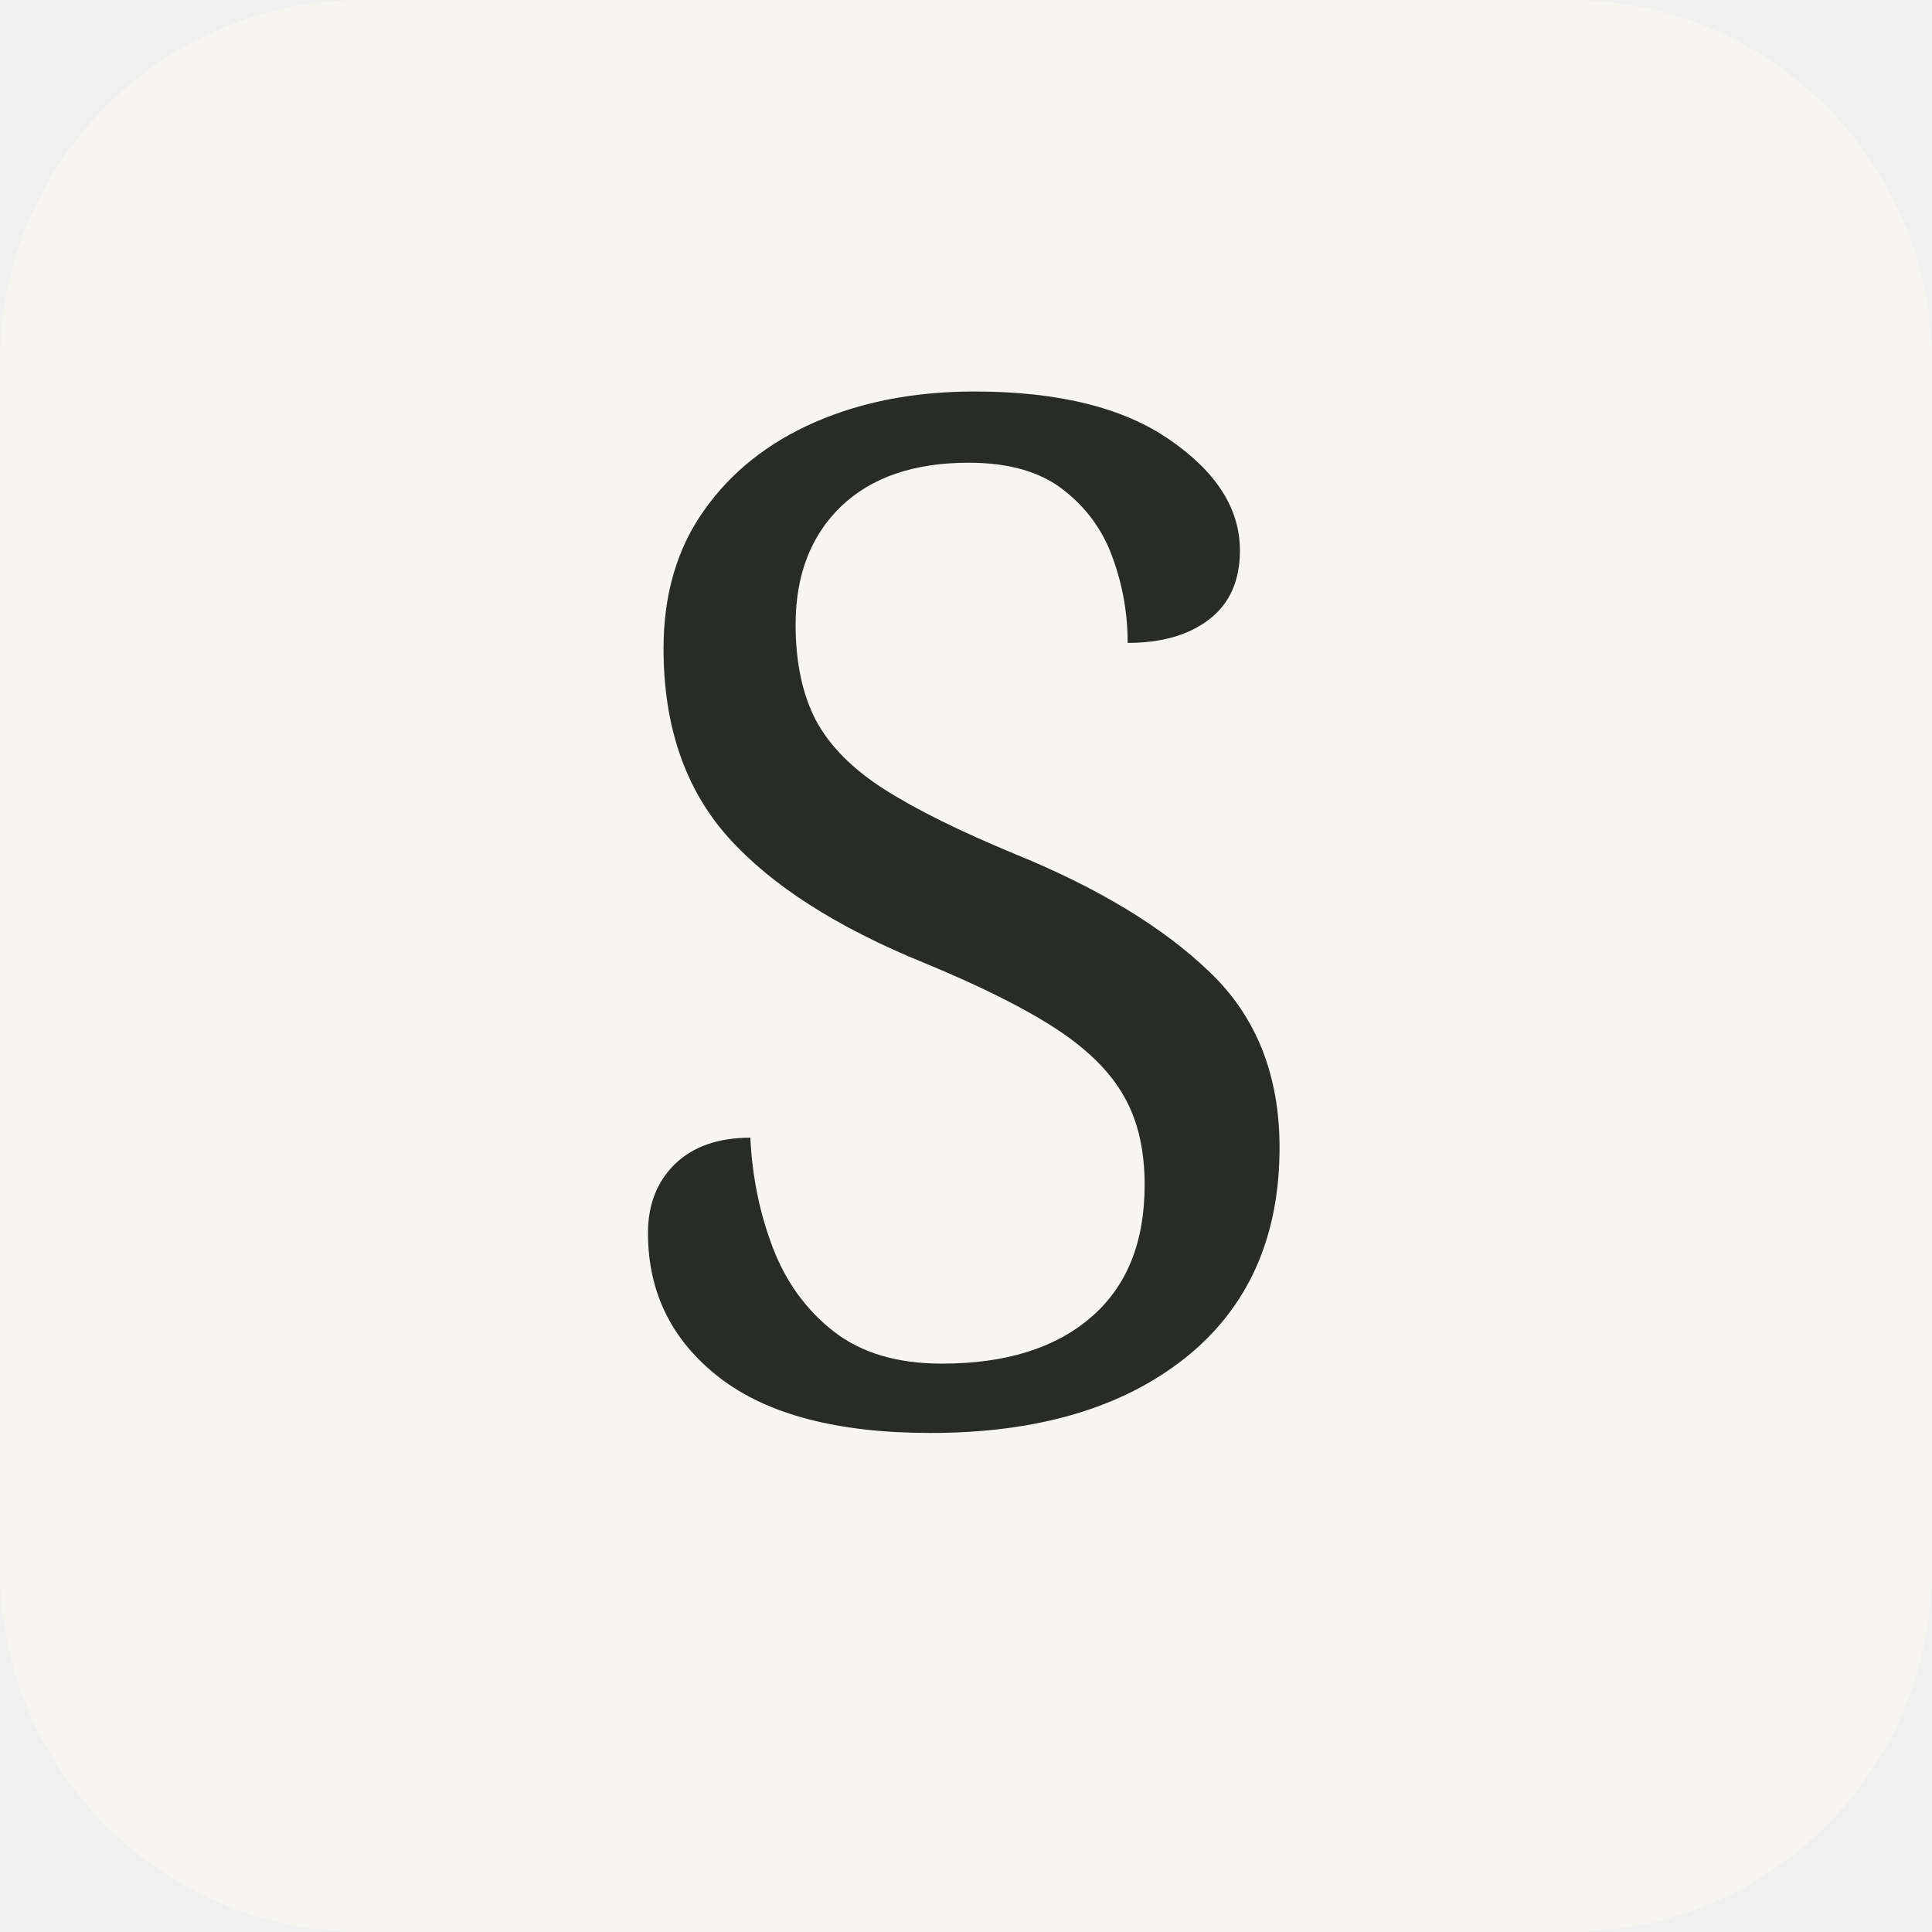
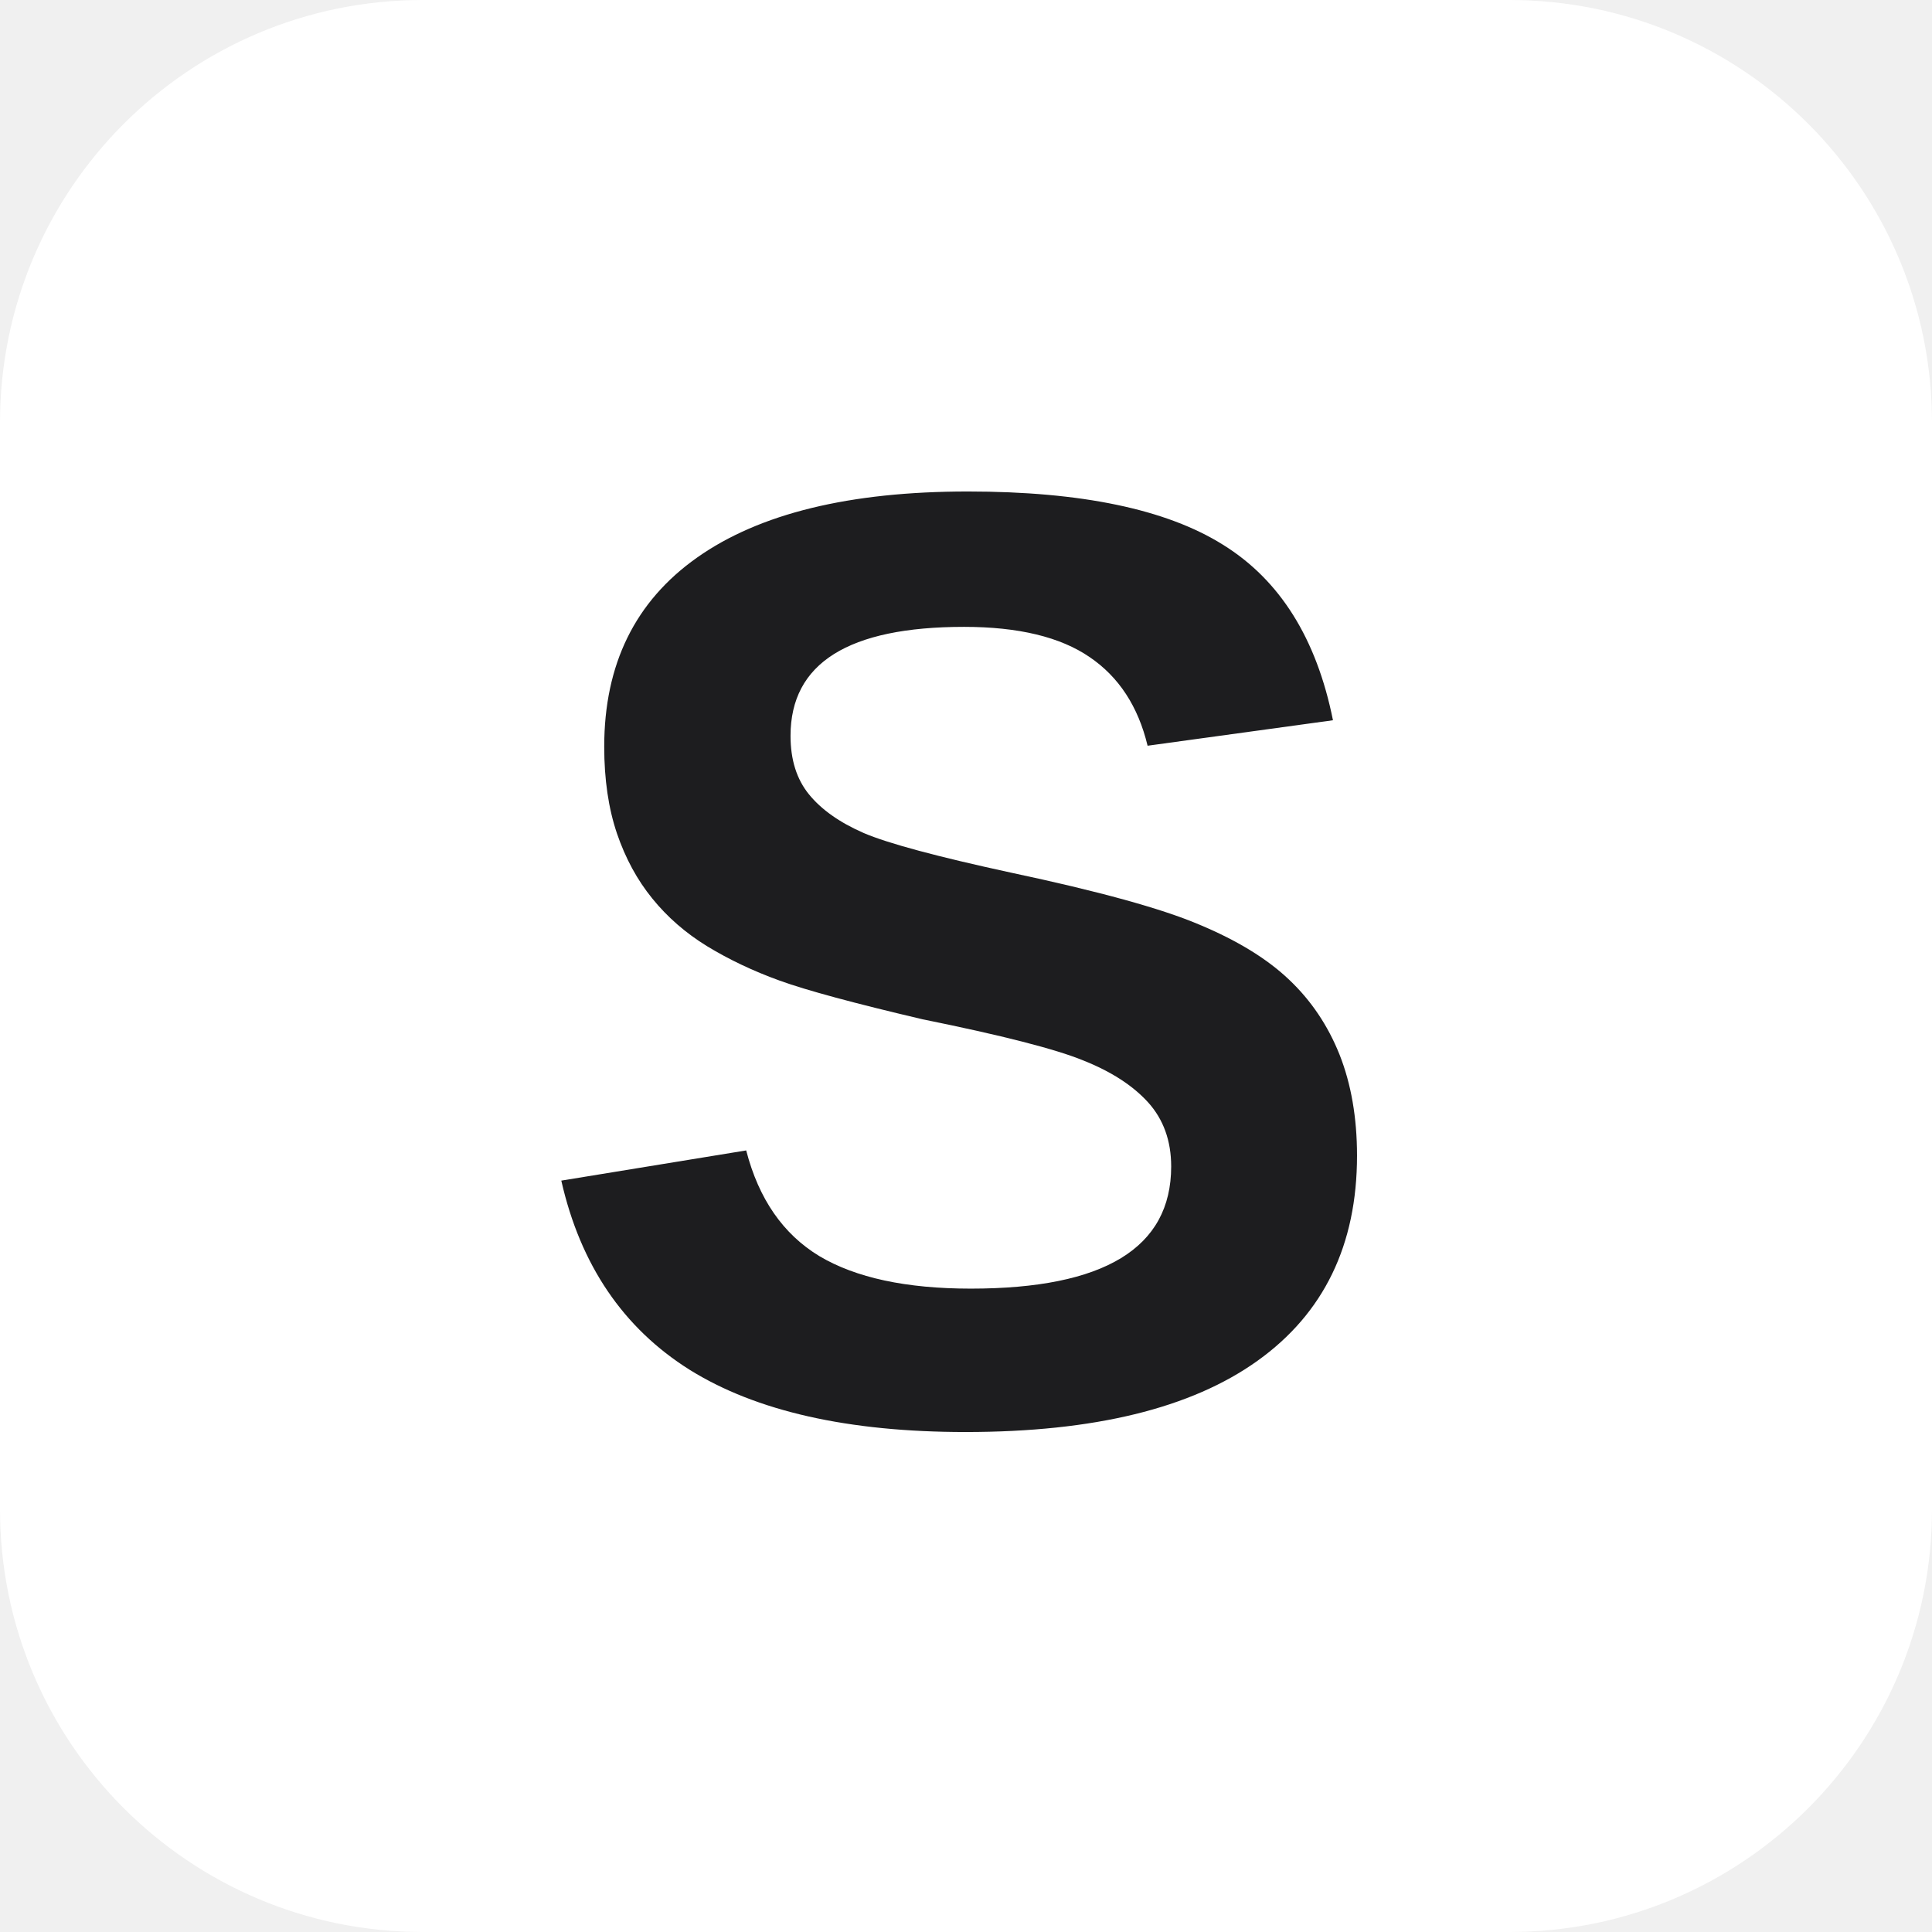
<svg xmlns="http://www.w3.org/2000/svg" viewBox="0 0 64 64">
-   <rect width="64" height="64" rx="12" fill="#f6f5f1" />
-   <text x="32" y="47" text-anchor="middle" font-family="Georgia,serif" font-size="47" fill="#292b26">S</text>
+   <rect width="64" height="64" rx="14" fill="#fff" />
+   <text x="32" y="47" text-anchor="middle" font-family="Arial,Helvetica,sans-serif" font-weight="600" font-size="44" fill="#1d1d1f">S</text>
</svg>
